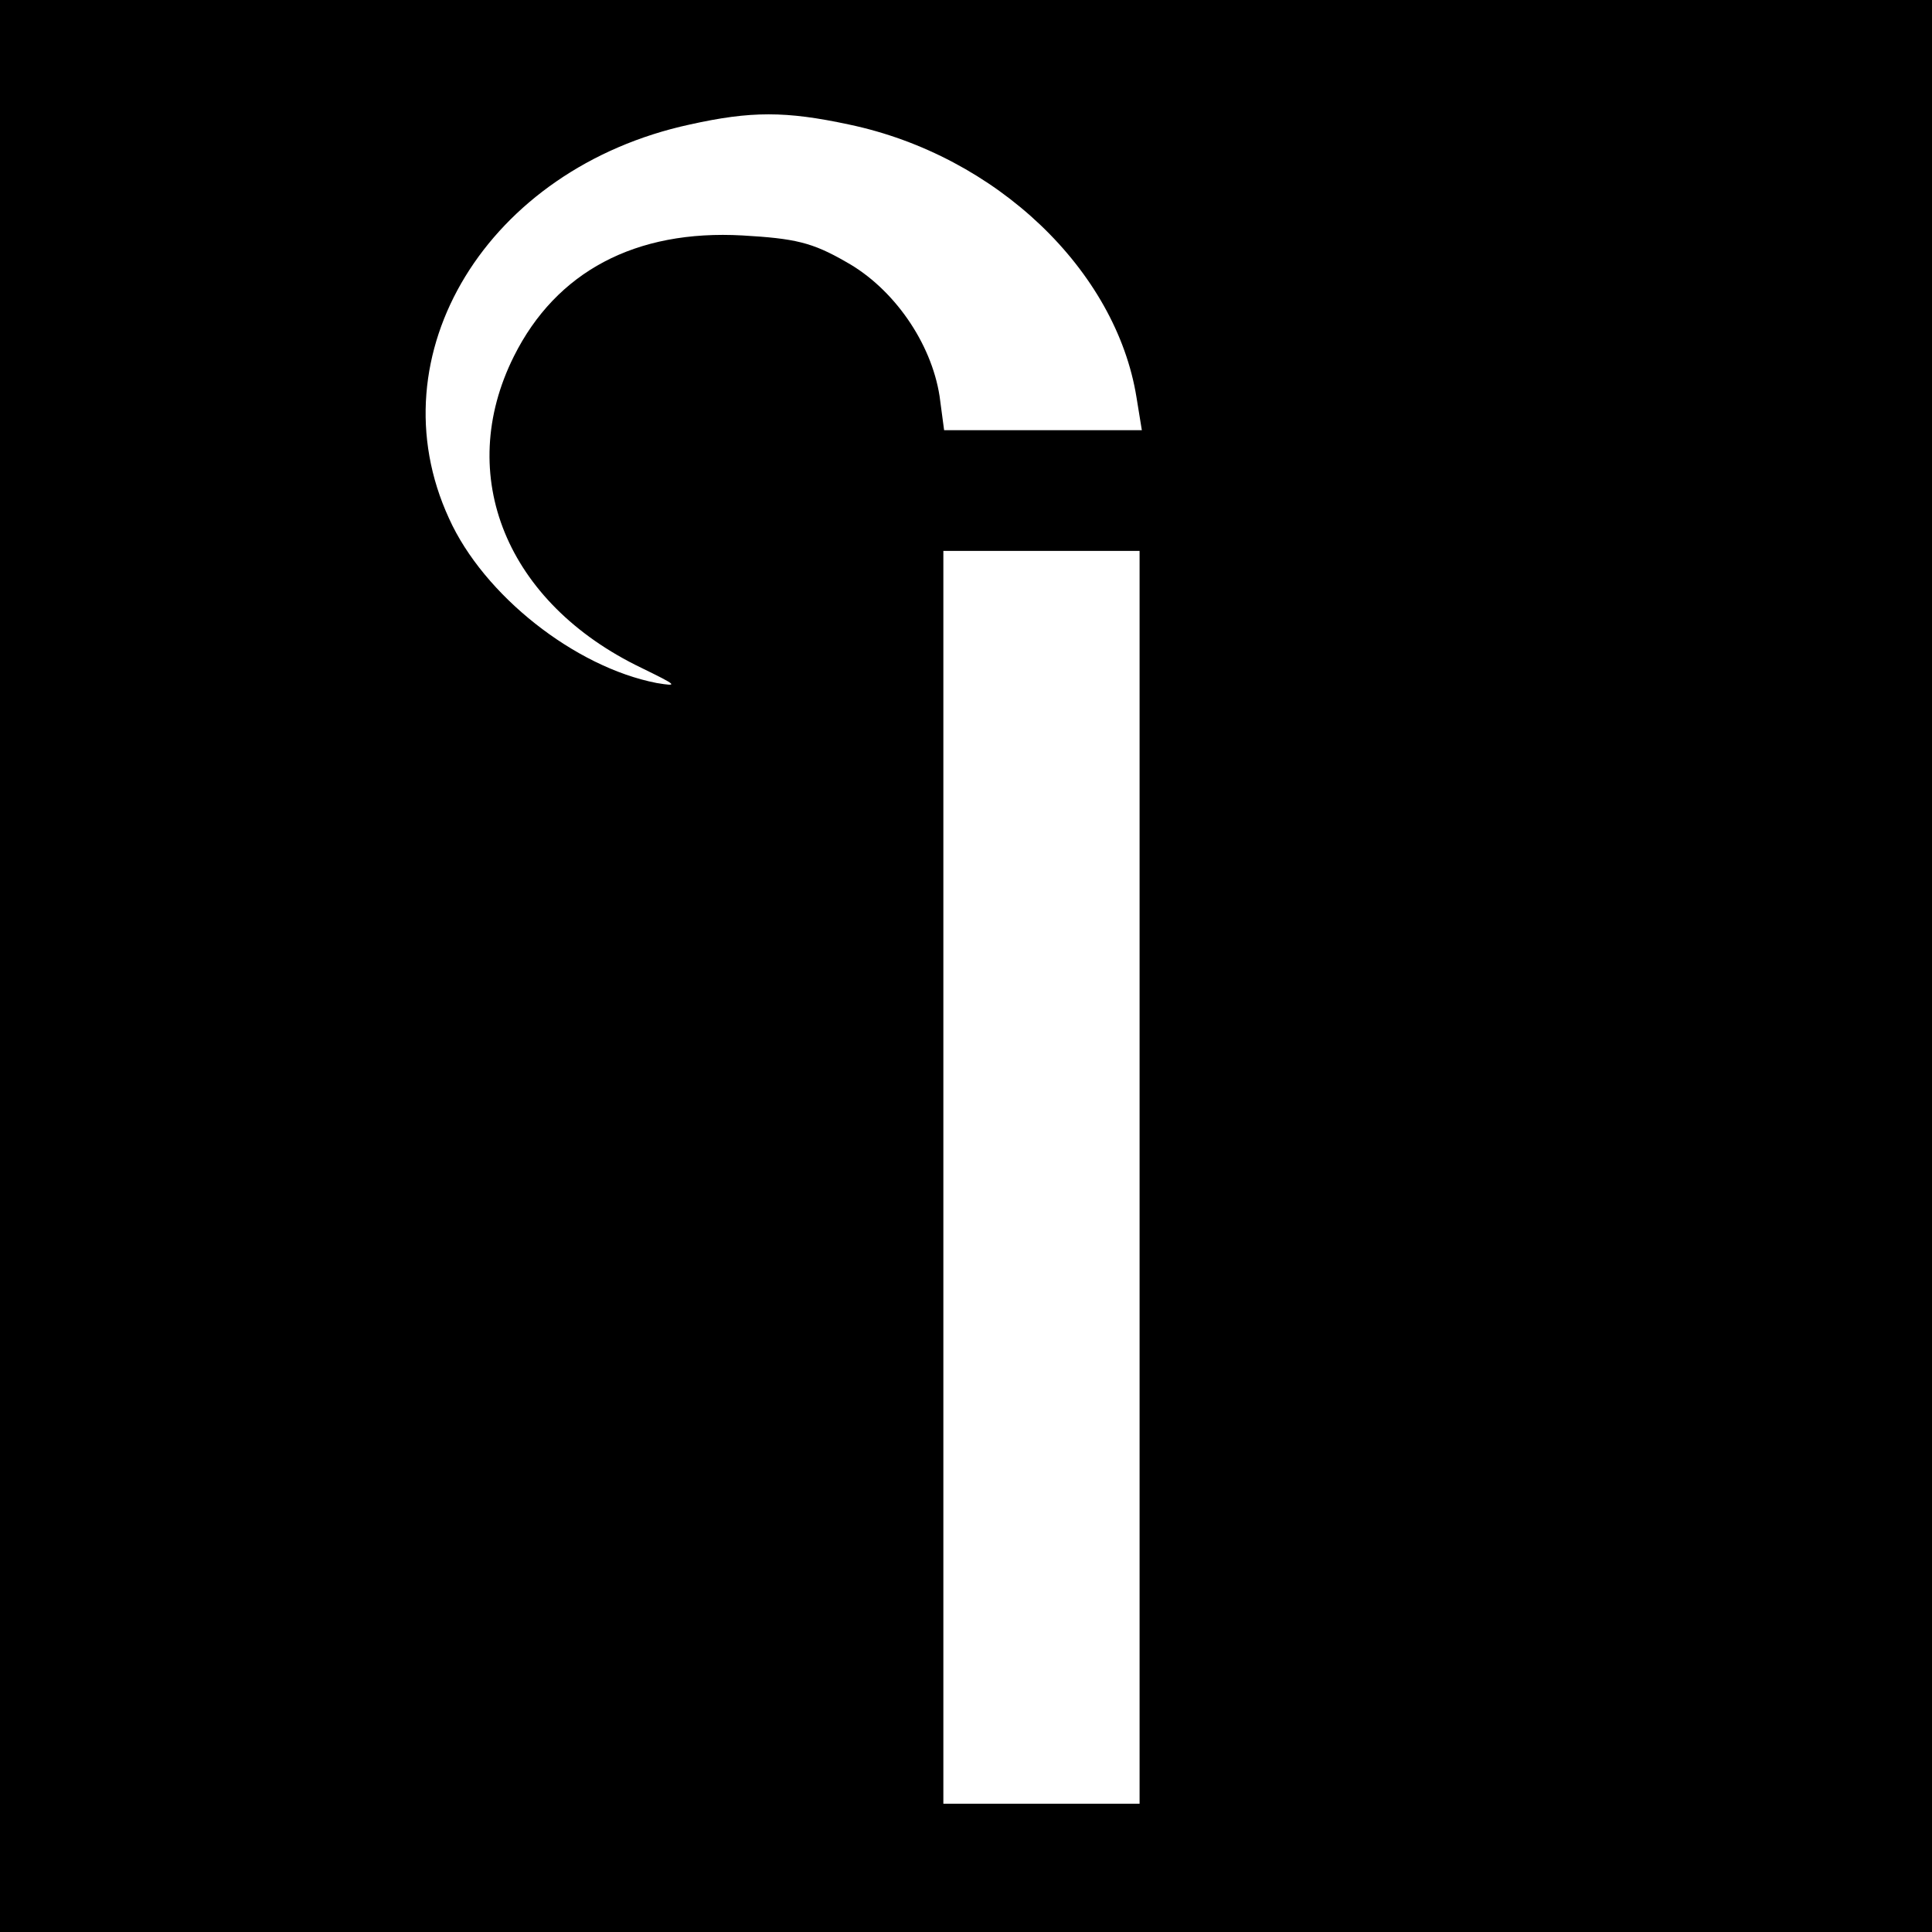
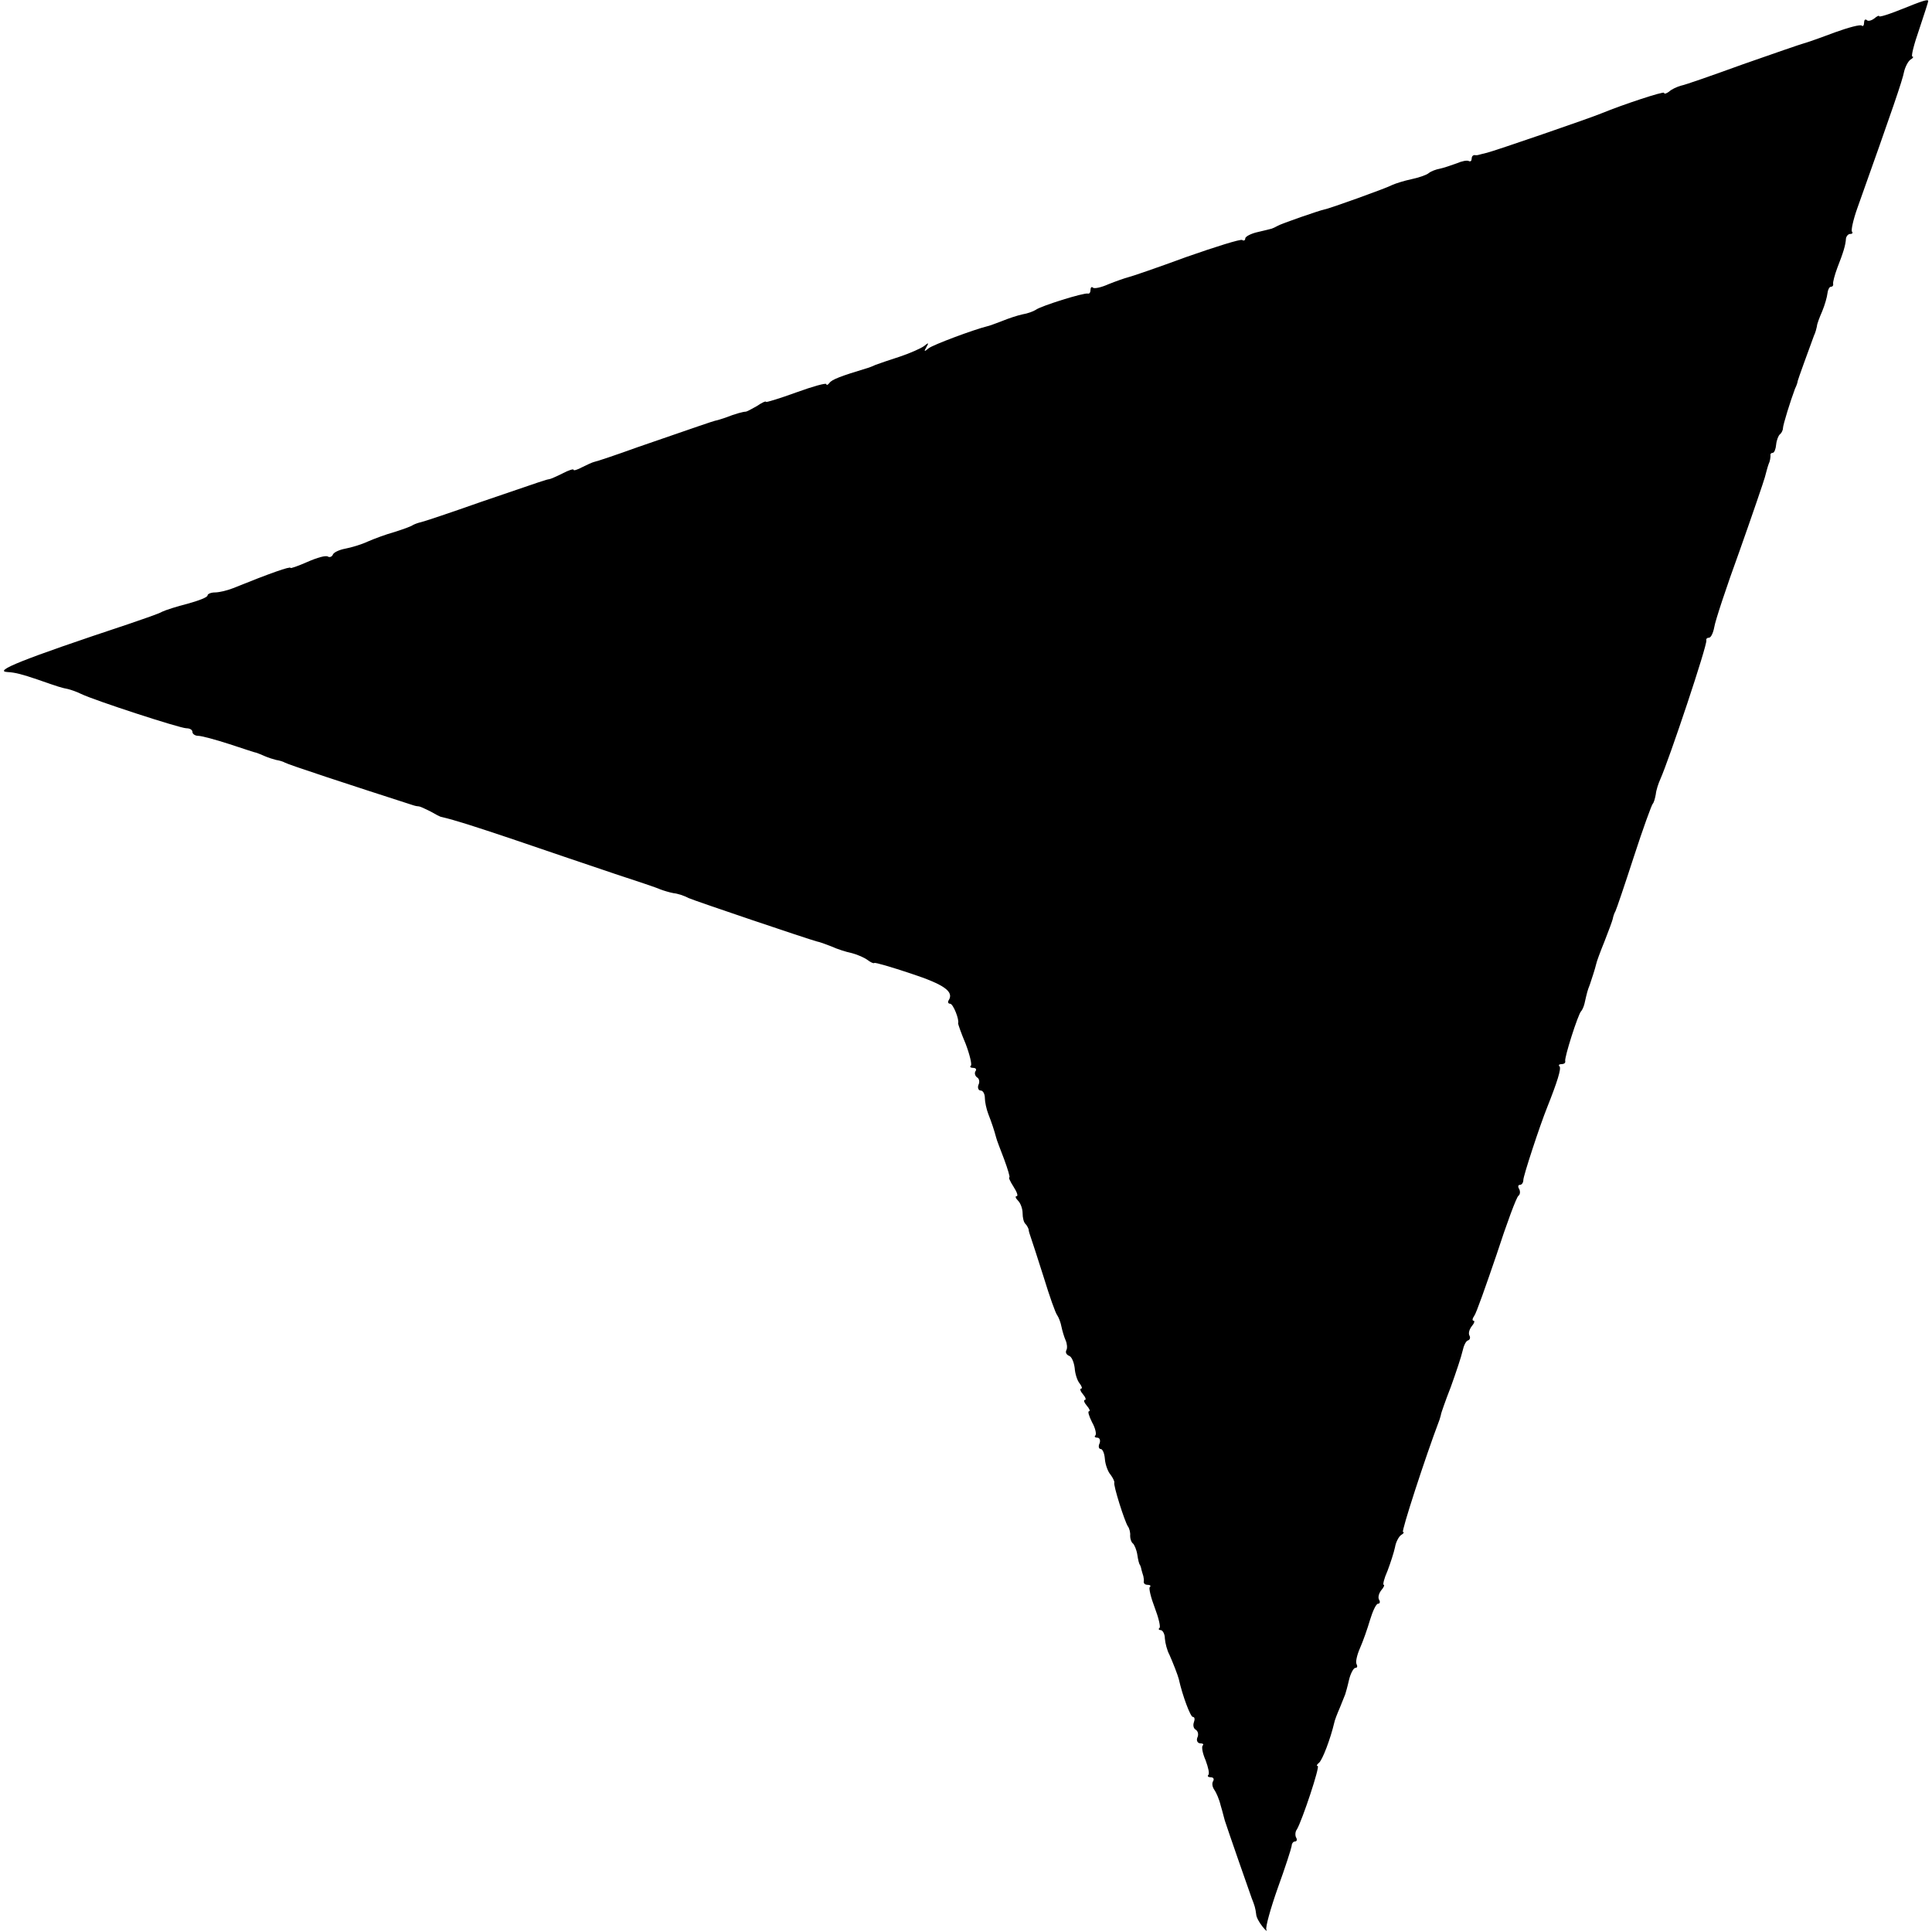
- <svg xmlns="http://www.w3.org/2000/svg" version="1.0" width="256pt" height="256pt" viewBox="0 0 256 256" preserveAspectRatio="xMidYMid meet">
-   <g transform="translate(0,256) scale(0.1,-0.1)" fill="#000000" stroke="none">
-     <path d="M0 1280 l0 -1280 1280 0 1280 0 0 1280 0 1280 -1280 0 -1280 0 0 -1280z m1125 1115 c195 -41 354 -193 381 -362 l7 -43 -131 0 -131 0 -6 45 c-11 71 -61 143 -124 178 -45 26 -68 31 -137 35 -142 8 -247 -48 -303 -160 -79 -158 -10 -327 169 -413 47 -23 50 -25 20 -20 -108 21 -229 116 -275 218 -100 217 51 464 319 522 81 18 127 18 211 0z m385 -1395 l0 -830 -130 0 -130 0 0 830 0 830 130 0 130 0 0 -830z" />
-   </g>
+ <svg xmlns="http://www.w3.org/2000/svg" version="1" width="682.667" height="682.667" viewBox="0 0 512 512">
+   <path d="M503.8 2.5c-3.2 1.3-5.8 2.1-5.8 1.8 0-.3-.6 0-1.3.6-.8.6-1.7.8-2 .4-.4-.3-.7 0-.7.7s-.3 1.1-.6.8c-.3-.4-3.6.5-7.2 1.8-3.7 1.4-7.4 2.7-8.2 2.9-.8.2-8 2.7-16 5.5-8 2.9-15.4 5.5-16.5 5.7-1.1.3-2.6 1-3.2 1.6-.7.5-1.3.7-1.3.3 0-.5-10.9 3.1-16.5 5.4-2.8 1.2-28.7 10.1-30.5 10.5-.8.2-1.7.4-2 .5-.3.1-.8.2-1.2.1-.5 0-.8.4-.8 1 0 .5-.3.8-.7.6-.5-.3-1.9 0-3.3.6-1.4.5-3.4 1.2-4.4 1.4-1.1.2-2.4.7-3 1.2-.6.5-2.7 1.2-4.6 1.6-1.9.4-4.1 1.1-5 1.5-1.4.8-17 6.4-18 6.5-1.1.2-11.6 3.8-12.5 4.4-.5.3-1.2.6-1.5.7-.3.1-2 .5-3.7.9-1.8.4-3.3 1.2-3.3 1.7s-.4.7-.8.4c-.4-.3-7.1 1.8-14.8 4.5-7.6 2.8-14.6 5.2-15.5 5.4-.8.2-3.1 1-5.1 1.8-2 .9-3.9 1.3-4.2.9-.3-.3-.6 0-.6.6 0 .7-.3 1.1-.7 1-1-.3-12.5 3.3-13.8 4.3-.6.4-2.2 1-3.5 1.2-1.4.3-3.8 1.1-5.5 1.8-1.6.6-3.4 1.3-4 1.4-3.6.9-14.3 4.9-15.4 5.8-1.2 1-1.3.9-.6-.3.7-1.2.6-1.3-.6-.3-.8.6-3.7 1.9-6.4 2.8-2.8.9-5.7 1.9-6.5 2.2-.8.4-1.7.7-2 .8-7.3 2.2-9.6 3.1-10.2 4-.4.5-.8.7-.8.3 0-.4-3.6.6-8 2.2s-8 2.7-8 2.5c0-.3-1.1.2-2.4 1.1-1.4.8-2.7 1.5-3 1.5-.6 0-2.6.5-5.4 1.6-.9.3-2.1.7-2.7.8-1.1.3-3.4 1.1-20.5 7-5.8 2.1-10.9 3.8-11.5 3.9-.5.1-2 .8-3.2 1.4-1.3.7-2.3 1-2.3.7 0-.3-1.3.1-3 1-1.6.8-3.2 1.5-3.5 1.5-.7.1-1.1.2-18 6-8.2 2.9-15.4 5.3-16 5.4-.5.1-1.4.4-2 .7-.5.4-2.8 1.2-5 1.9-2.2.6-5.4 1.8-7 2.5-1.7.8-4.4 1.6-6 1.9-1.6.3-3.1 1-3.3 1.6-.2.5-.8.8-1.3.5-.5-.4-2.9.3-5.4 1.4-2.5 1.1-4.5 1.8-4.5 1.6 0-.5-5.4 1.4-15.3 5.4-1.5.6-3.7 1.1-4.7 1.1-1.1 0-2 .4-2 .8 0 .5-2.4 1.4-5.3 2.2-2.8.7-5.9 1.7-6.7 2.1-.8.5-4.9 1.9-9 3.3-28.3 9.4-35.9 12.5-32 12.7 2 .1 3.9.6 8 2 5.4 1.9 6.4 2.2 8 2.5.8.2 2.3.7 3.5 1.3 3.5 1.7 26.2 9.1 27.9 9.1.9 0 1.6.4 1.6 1 0 .5.7 1 1.5 1 .9 0 4.6 1 8.3 2.2 3.7 1.2 6.9 2.3 7.2 2.3.3.1 1.3.5 2.2.9.9.4 2.2.8 3 1 .7.1 1.8.4 2.3.7.8.5 17.2 5.9 34 11.3.6.2 1.2.3 1.5.3.3 0 1.6.6 3 1.3 1.4.8 2.7 1.5 3 1.5 3.8.9 8.4 2.4 18 5.6 15.8 5.4 16.2 5.5 28 9.5 5.8 1.9 11.2 3.7 12 4.1.8.3 2.4.8 3.5 1 1.1.1 2.9.7 4 1.3 1.8.8 31.7 10.9 34 11.5.6.1 2.3.7 3.8 1.3 1.5.7 4 1.5 5.5 1.8 1.5.4 3.3 1.2 4.1 1.8.8.6 1.6 1 1.8.8.2-.2 4.6 1.1 9.7 2.8 8.8 2.9 11.5 4.8 10 7.1-.3.5-.1.9.4.9.8 0 2.5 4.3 2.1 5.2 0 .2.8 2.6 2 5.4 1.1 2.9 1.7 5.5 1.4 5.8-.4.3-.1.6.6.6s1 .4.6.9c-.3.5-.1 1.2.4 1.6.6.3.8 1.2.4 2-.3.8 0 1.5.6 1.5s1.1.9 1.1 2c0 1 .4 2.9.9 4.2.9 2.3 1.6 4.4 2.1 6.3.1.5 1.1 3.1 2.1 5.7 1 2.7 1.6 4.8 1.4 4.8-.3 0 .2 1.1 1.1 2.5.9 1.4 1.3 2.5.8 2.5-.4 0-.3.5.4 1.2s1.2 2.2 1.2 3.3c0 1.2.3 2.5.8 2.9.4.4.7 1.1.8 1.4 0 .4.3 1.4.6 2.2.3.8 1.8 5.5 3.4 10.5 1.5 4.9 3.1 9.5 3.6 10.1.4.6.9 1.9 1.1 3 .2 1 .7 2.7 1.1 3.6.4.9.5 2.1.2 2.6-.3.6 0 1.2.7 1.5.7.2 1.3 1.7 1.5 3.2.1 1.6.7 3.4 1.3 4.1.6.8.8 1.4.4 1.4s-.2.7.5 1.5.9 1.5.5 1.5-.2.7.5 1.5 1 1.5.6 1.5 0 1.3.8 2.9c.9 1.6 1.2 3.1.9 3.5-.4.3-.1.6.5.6s.9.7.6 1.5c-.4.8-.2 1.5.3 1.5s1 1.2 1.1 2.6c.1 1.5.8 3.4 1.5 4.2.6.8 1.1 1.8 1 2.1-.3.7 2.7 10.2 3.6 11.6.4.5.7 1.7.6 2.5 0 .8.3 1.7.7 2 .4.3 1 1.7 1.2 3 .2 1.4.5 2.6.7 2.7.1.2.3.7.4 1.3.1.5.4 1.3.5 1.7.1.5.2 1.1.1 1.5 0 .5.4.8 1.1.8.6 0 .9.3.5.6-.3.3.3 2.8 1.3 5.4 1 2.6 1.6 5.1 1.3 5.4-.4.3-.2.6.3.6s1.1 1 1.1 2.2c.1 1.3.6 3.2 1.2 4.3.9 2 2.3 5.6 2.5 6.5 1 4.5 3.1 10 3.7 10 .5 0 .6.6.3 1.4-.3.8-.1 1.7.5 2 .6.4.8 1.3.4 2.1-.3.8.1 1.5.8 1.5.7 0 1 .3.6.6-.3.4 0 2.1.8 3.9.7 1.9 1.1 3.6.7 3.9-.3.3 0 .6.7.6s.9.5.6 1c-.4.6-.2 1.6.3 2.3.5.7 1.3 2.5 1.7 4.2.5 1.6.9 3.4 1.1 4 .5 1.6 6.5 18.9 7.1 20.5.8 2 1 2.7 1.2 4.3 0 .7.8 2.2 1.7 3.3.8 1 1.3 1.4 1 .8-.3-.6 1.1-5.6 3-11 2-5.5 3.6-10.5 3.7-11.2 0-.6.4-1.2.9-1.2s.6-.5.3-1-.3-1.6.2-2.2c1.4-2.4 6.2-16.8 5.5-16.8-.4 0-.2-.4.3-.8.9-.6 3.1-6.4 4.1-10.7.1-.6.8-2.4 1.5-4 .7-1.7 1.3-3.2 1.4-3.5.1-.3.6-2 1-3.8.4-1.7 1.2-3.2 1.7-3.2s.6-.4.3-1c-.3-.5.1-2.4.9-4.2.8-1.8 2-5.2 2.7-7.6.7-2.3 1.6-4.2 2.1-4.2s.6-.5.3-1c-.4-.6-.1-1.7.5-2.5.7-.8 1-1.5.7-1.5-.3 0 .1-1.7 1-3.7.8-2.1 1.7-4.9 2-6.3.2-1.3 1-2.8 1.6-3.2.7-.4.9-.8.5-.8-.5 0 5.8-19.5 9.7-29.8.2-.7.4-1.3.4-1.5 0-.1 1.1-3.4 2.6-7.2 1.4-3.9 2.8-8.1 3.1-9.5.3-1.4.9-2.7 1.5-2.8.5-.2.6-.8.3-1.3-.3-.6 0-1.6.6-2.4.7-.8.9-1.5.5-1.5s-.3-.6.2-1.3c.5-.6 3.1-8 5.9-16.2 2.7-8.3 5.3-15.3 5.8-15.6.5-.4.5-1.2.2-1.8-.4-.6-.3-1.1.2-1.1s.9-.6.9-1.3c0-1.1 4.4-14.5 6.3-19.2 2.7-6.8 3.8-10.3 3.3-10.9-.4-.3-.1-.6.5-.6.7 0 1.1-.3 1-.8-.3-.8 3.4-12.4 4.2-13.2.3-.3.7-1.2.9-2 .7-3.1.8-3.5 1.4-5 .6-1.8 1.4-4.2 1.7-5.5.1-.6 1.1-3.3 2.2-6 1.1-2.8 2.1-5.5 2.2-6 .1-.6.4-1.5.7-2 .3-.6 2.5-7.1 4.9-14.5 2.4-7.4 4.7-13.7 5-14 .3-.3.6-1.4.8-2.5.1-1.1.7-2.9 1.2-4 2.4-5.4 12.5-35.6 12.2-36.8-.1-.4.2-.7.7-.7.5 0 1.1-1.2 1.4-2.8.2-1.5 3.2-10.6 6.7-20.2 3.4-9.6 6.4-18.4 6.7-19.5.3-1.1.7-2.7 1-3.5.4-.8.5-1.8.5-2.3-.1-.4.2-.7.6-.7.4 0 .8-1 .9-2.2.1-1.1.6-2.4 1-2.7.4-.3.8-1.1.8-1.6 0-.9 2-7.3 3.2-10.5.4-.8.7-1.7.7-2 .1-.5 2.9-8.2 4.3-12 .4-.8.7-2 .8-2.5 0-.6.7-2.4 1.4-4 .7-1.7 1.3-3.8 1.4-4.8.1-.9.5-1.7.9-1.7s.7-.3.6-.8c-.1-.4.4-2.3 1.1-4.2 1.6-4.1 2.2-6 2.3-7.8.1-.6.6-1.2 1.1-1.2.6 0 .8-.3.5-.6-.3-.3.3-3.1 1.4-6.2 9.4-26.4 12-34 12.4-36.2.3-1.3 1.1-2.8 1.7-3.2.7-.4.9-.8.5-.8s.4-3.2 1.8-7.2c1.3-3.9 2.4-7.3 2.4-7.5 0-.6-1.5-.1-7.2 2.2z" />
</svg>
